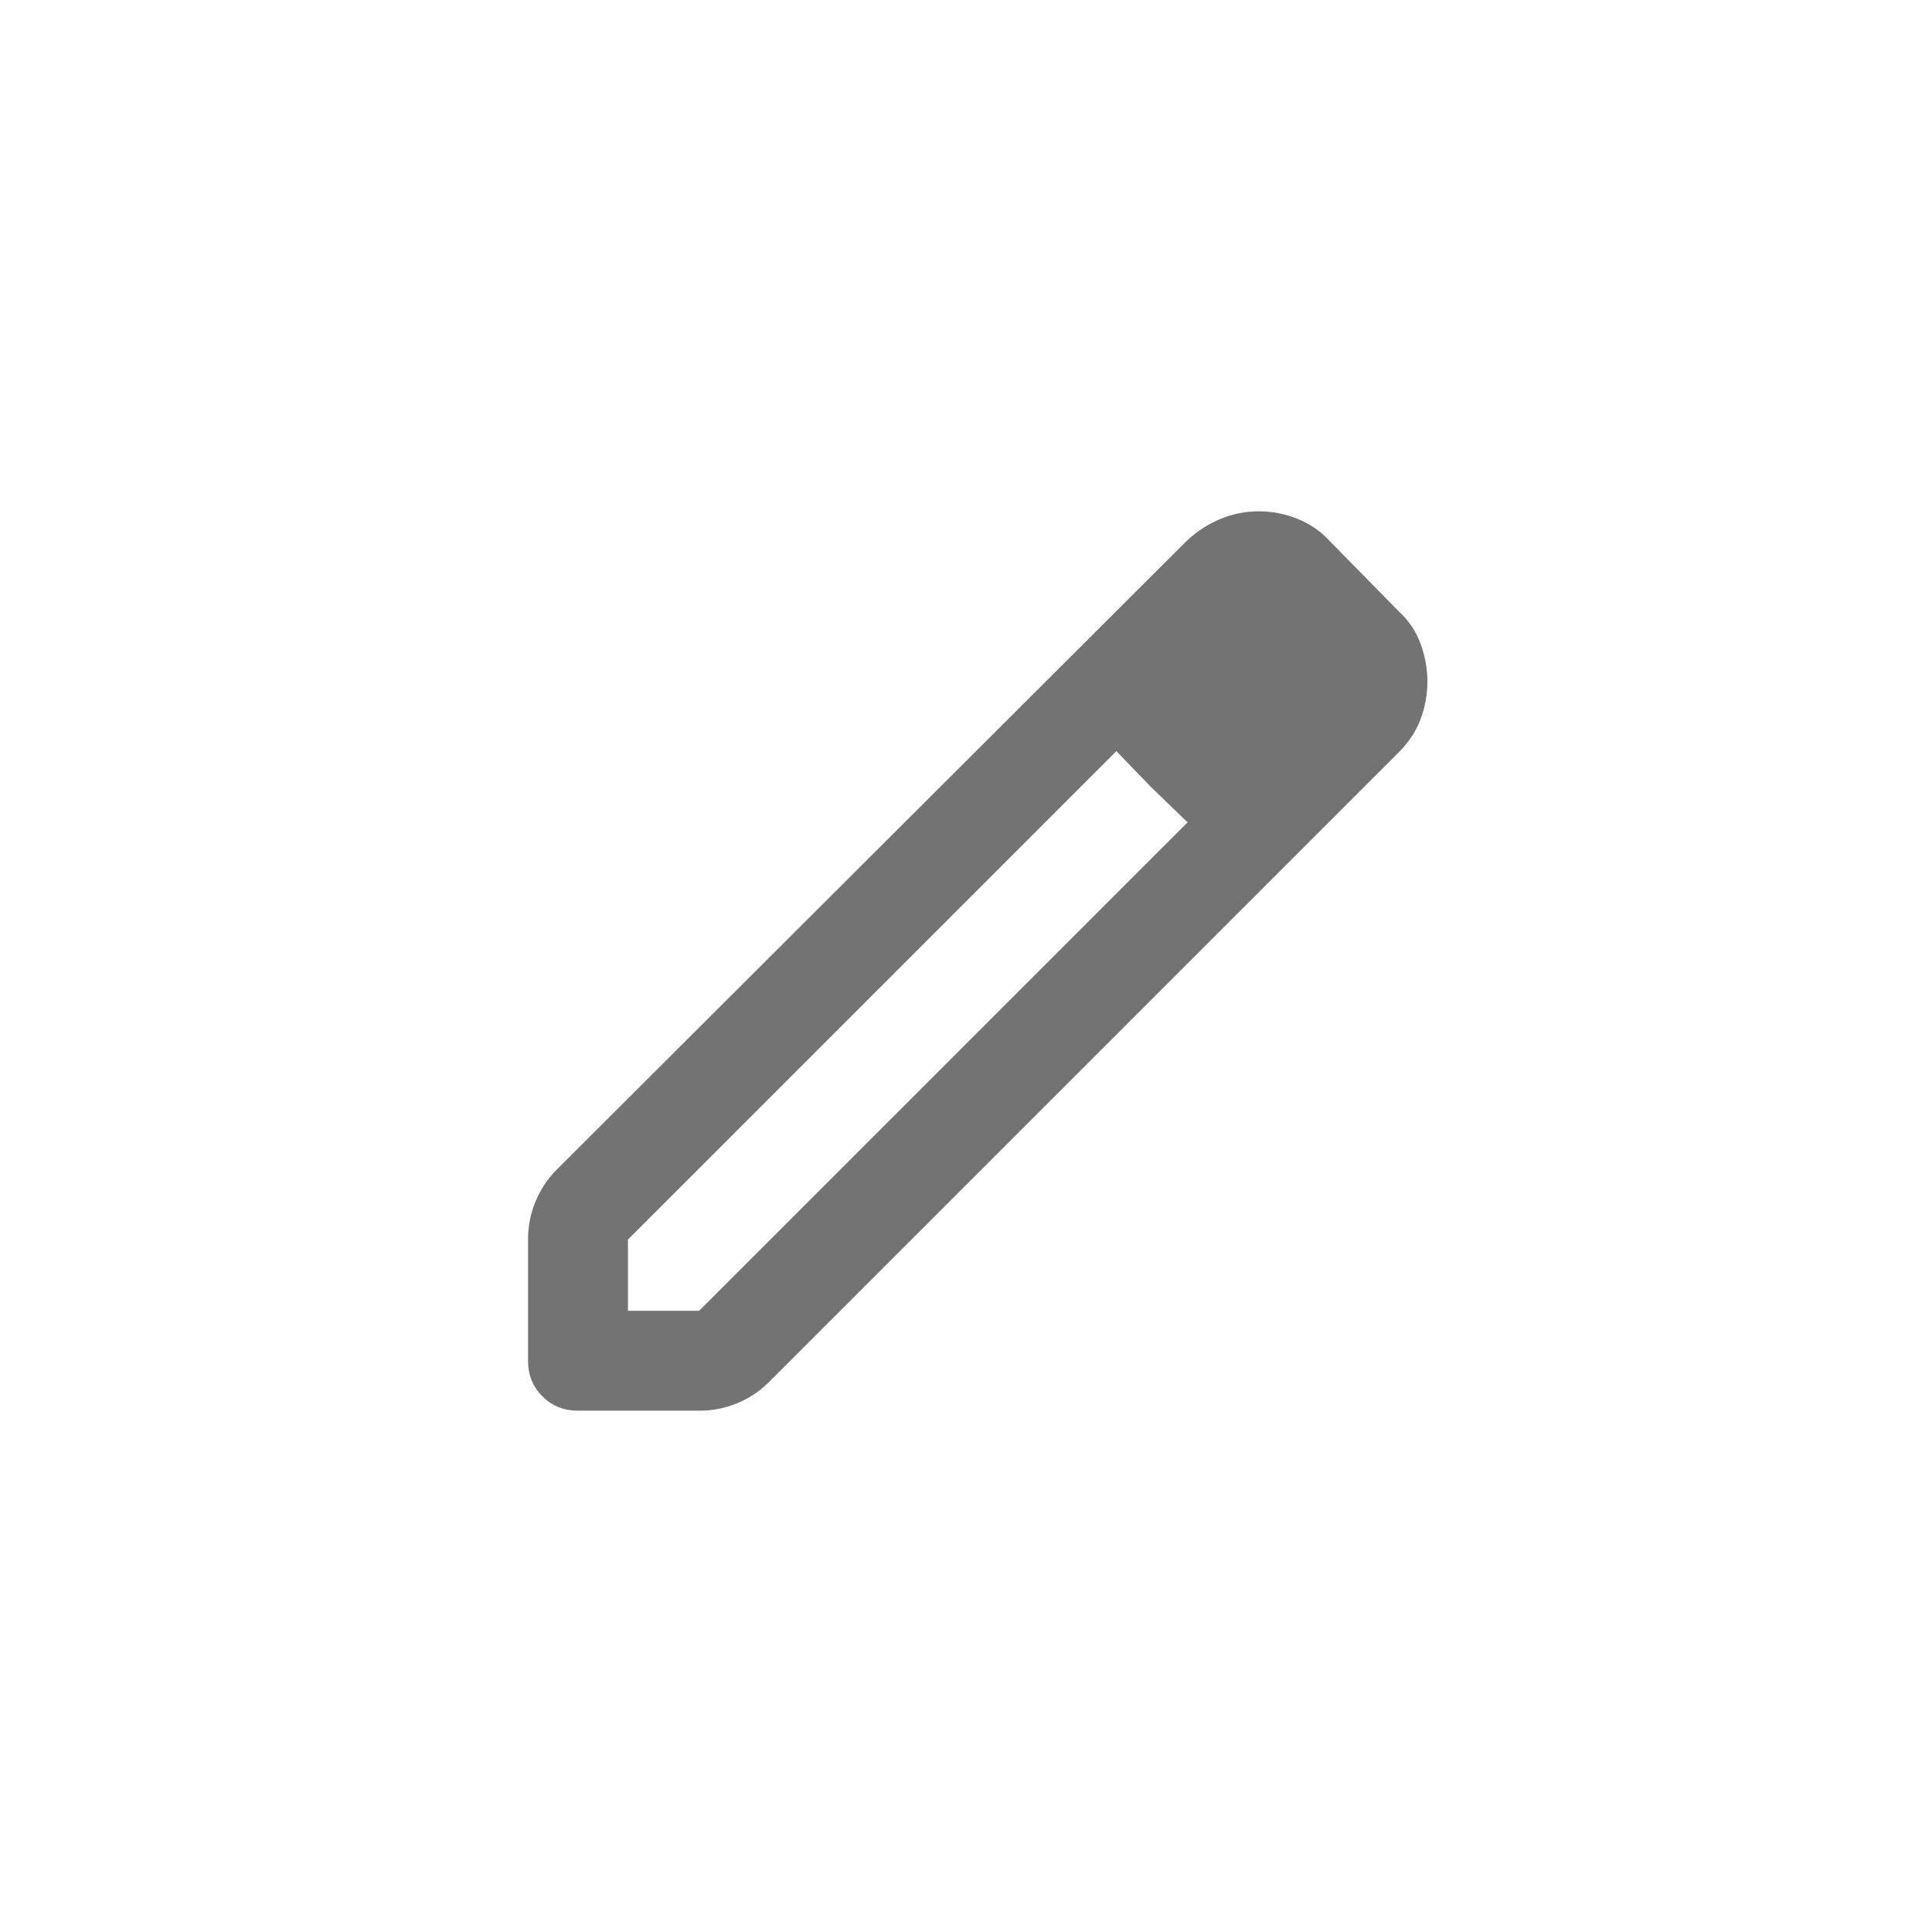
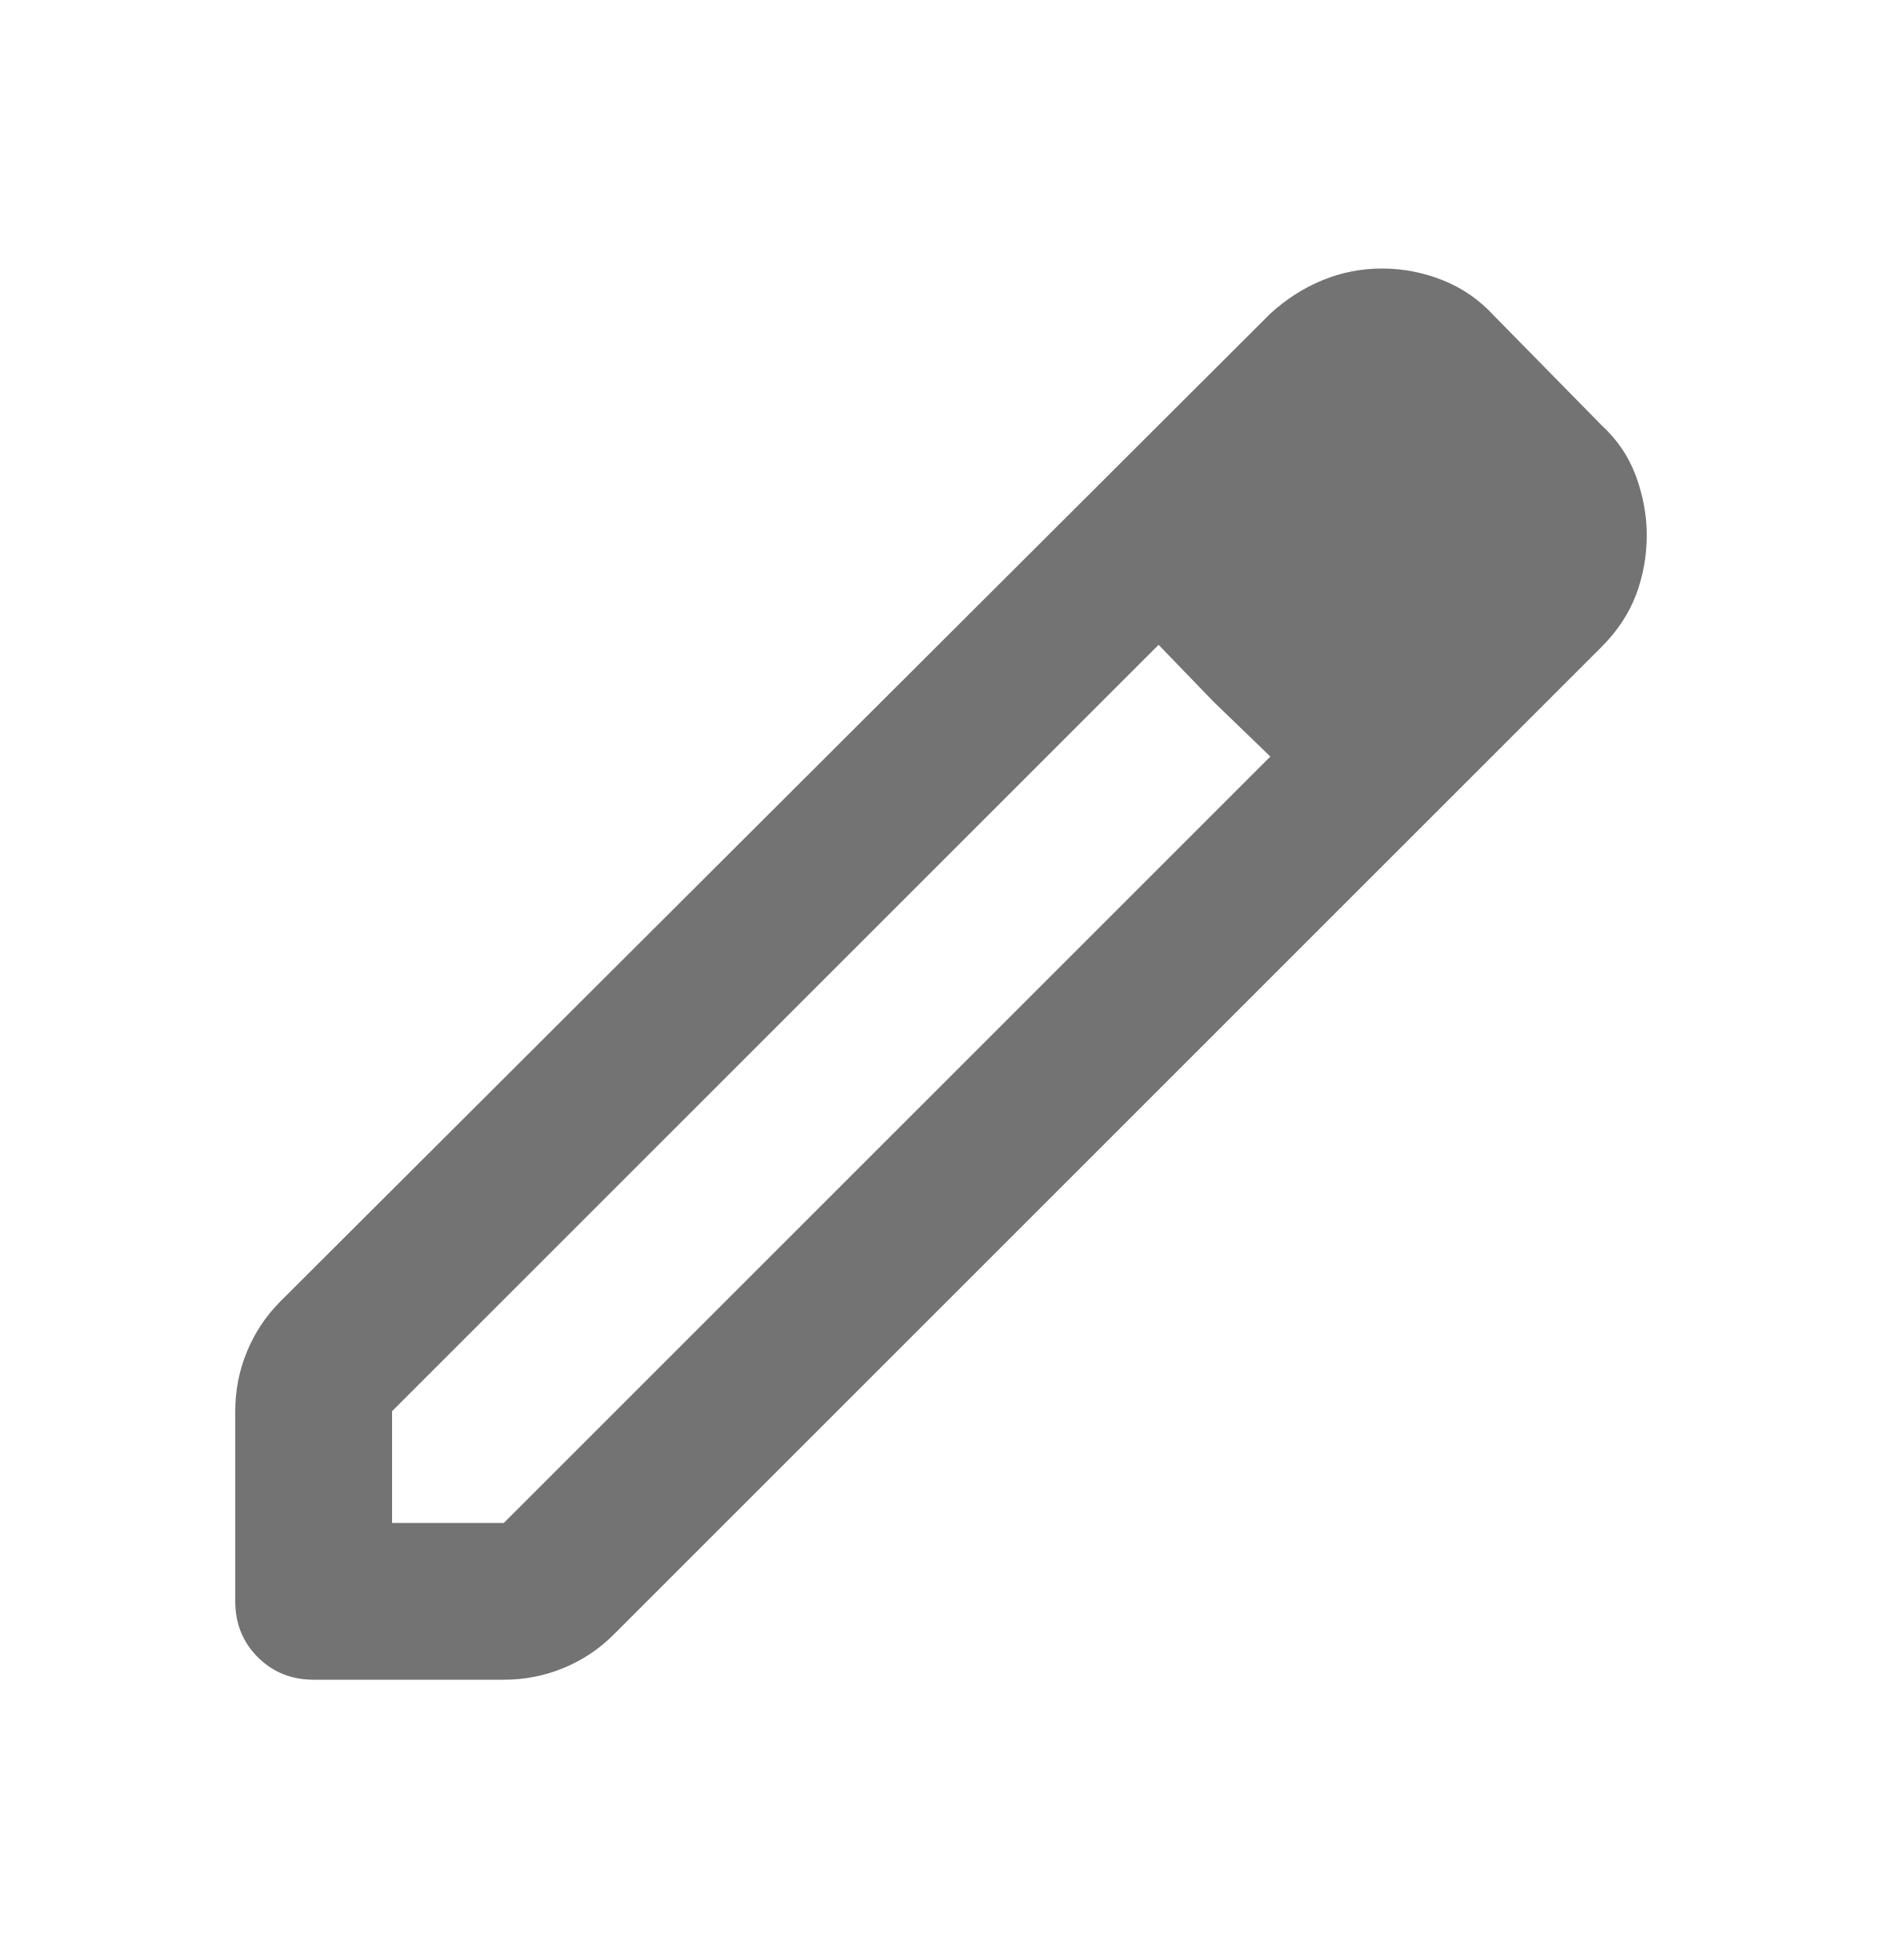
- <svg xmlns="http://www.w3.org/2000/svg" width="29" height="29" viewBox="0 0 29 29" fill="none">
-   <path d="M9.426 19.675H10.495L17.826 12.344L16.757 11.275L9.426 18.606V19.675ZM8.676 21.175C8.463 21.175 8.285 21.103 8.141 20.959C7.998 20.816 7.926 20.638 7.926 20.425V18.606C7.926 18.406 7.963 18.216 8.038 18.035C8.113 17.853 8.22 17.694 8.357 17.556L17.826 8.106C17.976 7.969 18.141 7.863 18.323 7.788C18.504 7.713 18.695 7.675 18.895 7.675C19.095 7.675 19.288 7.713 19.476 7.788C19.663 7.863 19.826 7.975 19.963 8.125L20.994 9.175C21.145 9.313 21.254 9.475 21.323 9.663C21.391 9.85 21.426 10.038 21.426 10.225C21.426 10.425 21.391 10.616 21.323 10.797C21.254 10.978 21.145 11.144 20.994 11.294L11.544 20.744C11.407 20.881 11.248 20.988 11.066 21.063C10.885 21.138 10.694 21.175 10.495 21.175H8.676ZM17.282 11.819L16.757 11.275L17.826 12.344L17.282 11.819Z" fill="#737373" style="fill:#737373;fill:color(display-p3 0.449 0.449 0.449);fill-opacity:1;" />
+ <svg xmlns="http://www.w3.org/2000/svg" width="24" height="25" viewBox="0 0 24 25" fill="none">
+   <path d="M5 19.425H6.425L16.2 9.65L14.775 8.225L5 18V19.425ZM4 21.425C3.717 21.425 3.479 21.329 3.288 21.138C3.096 20.946 3 20.709 3 20.425V18C3 17.733 3.05 17.479 3.15 17.238C3.25 16.996 3.392 16.784 3.575 16.6L16.2 4C16.4 3.817 16.621 3.675 16.863 3.575C17.104 3.475 17.358 3.425 17.625 3.425C17.892 3.425 18.15 3.475 18.4 3.575C18.65 3.675 18.867 3.825 19.05 4.025L20.425 5.425C20.625 5.609 20.771 5.825 20.863 6.075C20.954 6.325 21 6.575 21 6.825C21 7.092 20.954 7.346 20.863 7.588C20.771 7.829 20.625 8.05 20.425 8.25L7.825 20.85C7.642 21.034 7.429 21.175 7.188 21.275C6.946 21.375 6.692 21.425 6.425 21.425H4ZM15.475 8.95L14.775 8.225L16.2 9.65L15.475 8.95Z" fill="#737373" style="fill:#737373;fill:color(display-p3 0.449 0.449 0.449);fill-opacity:1;" />
</svg>
